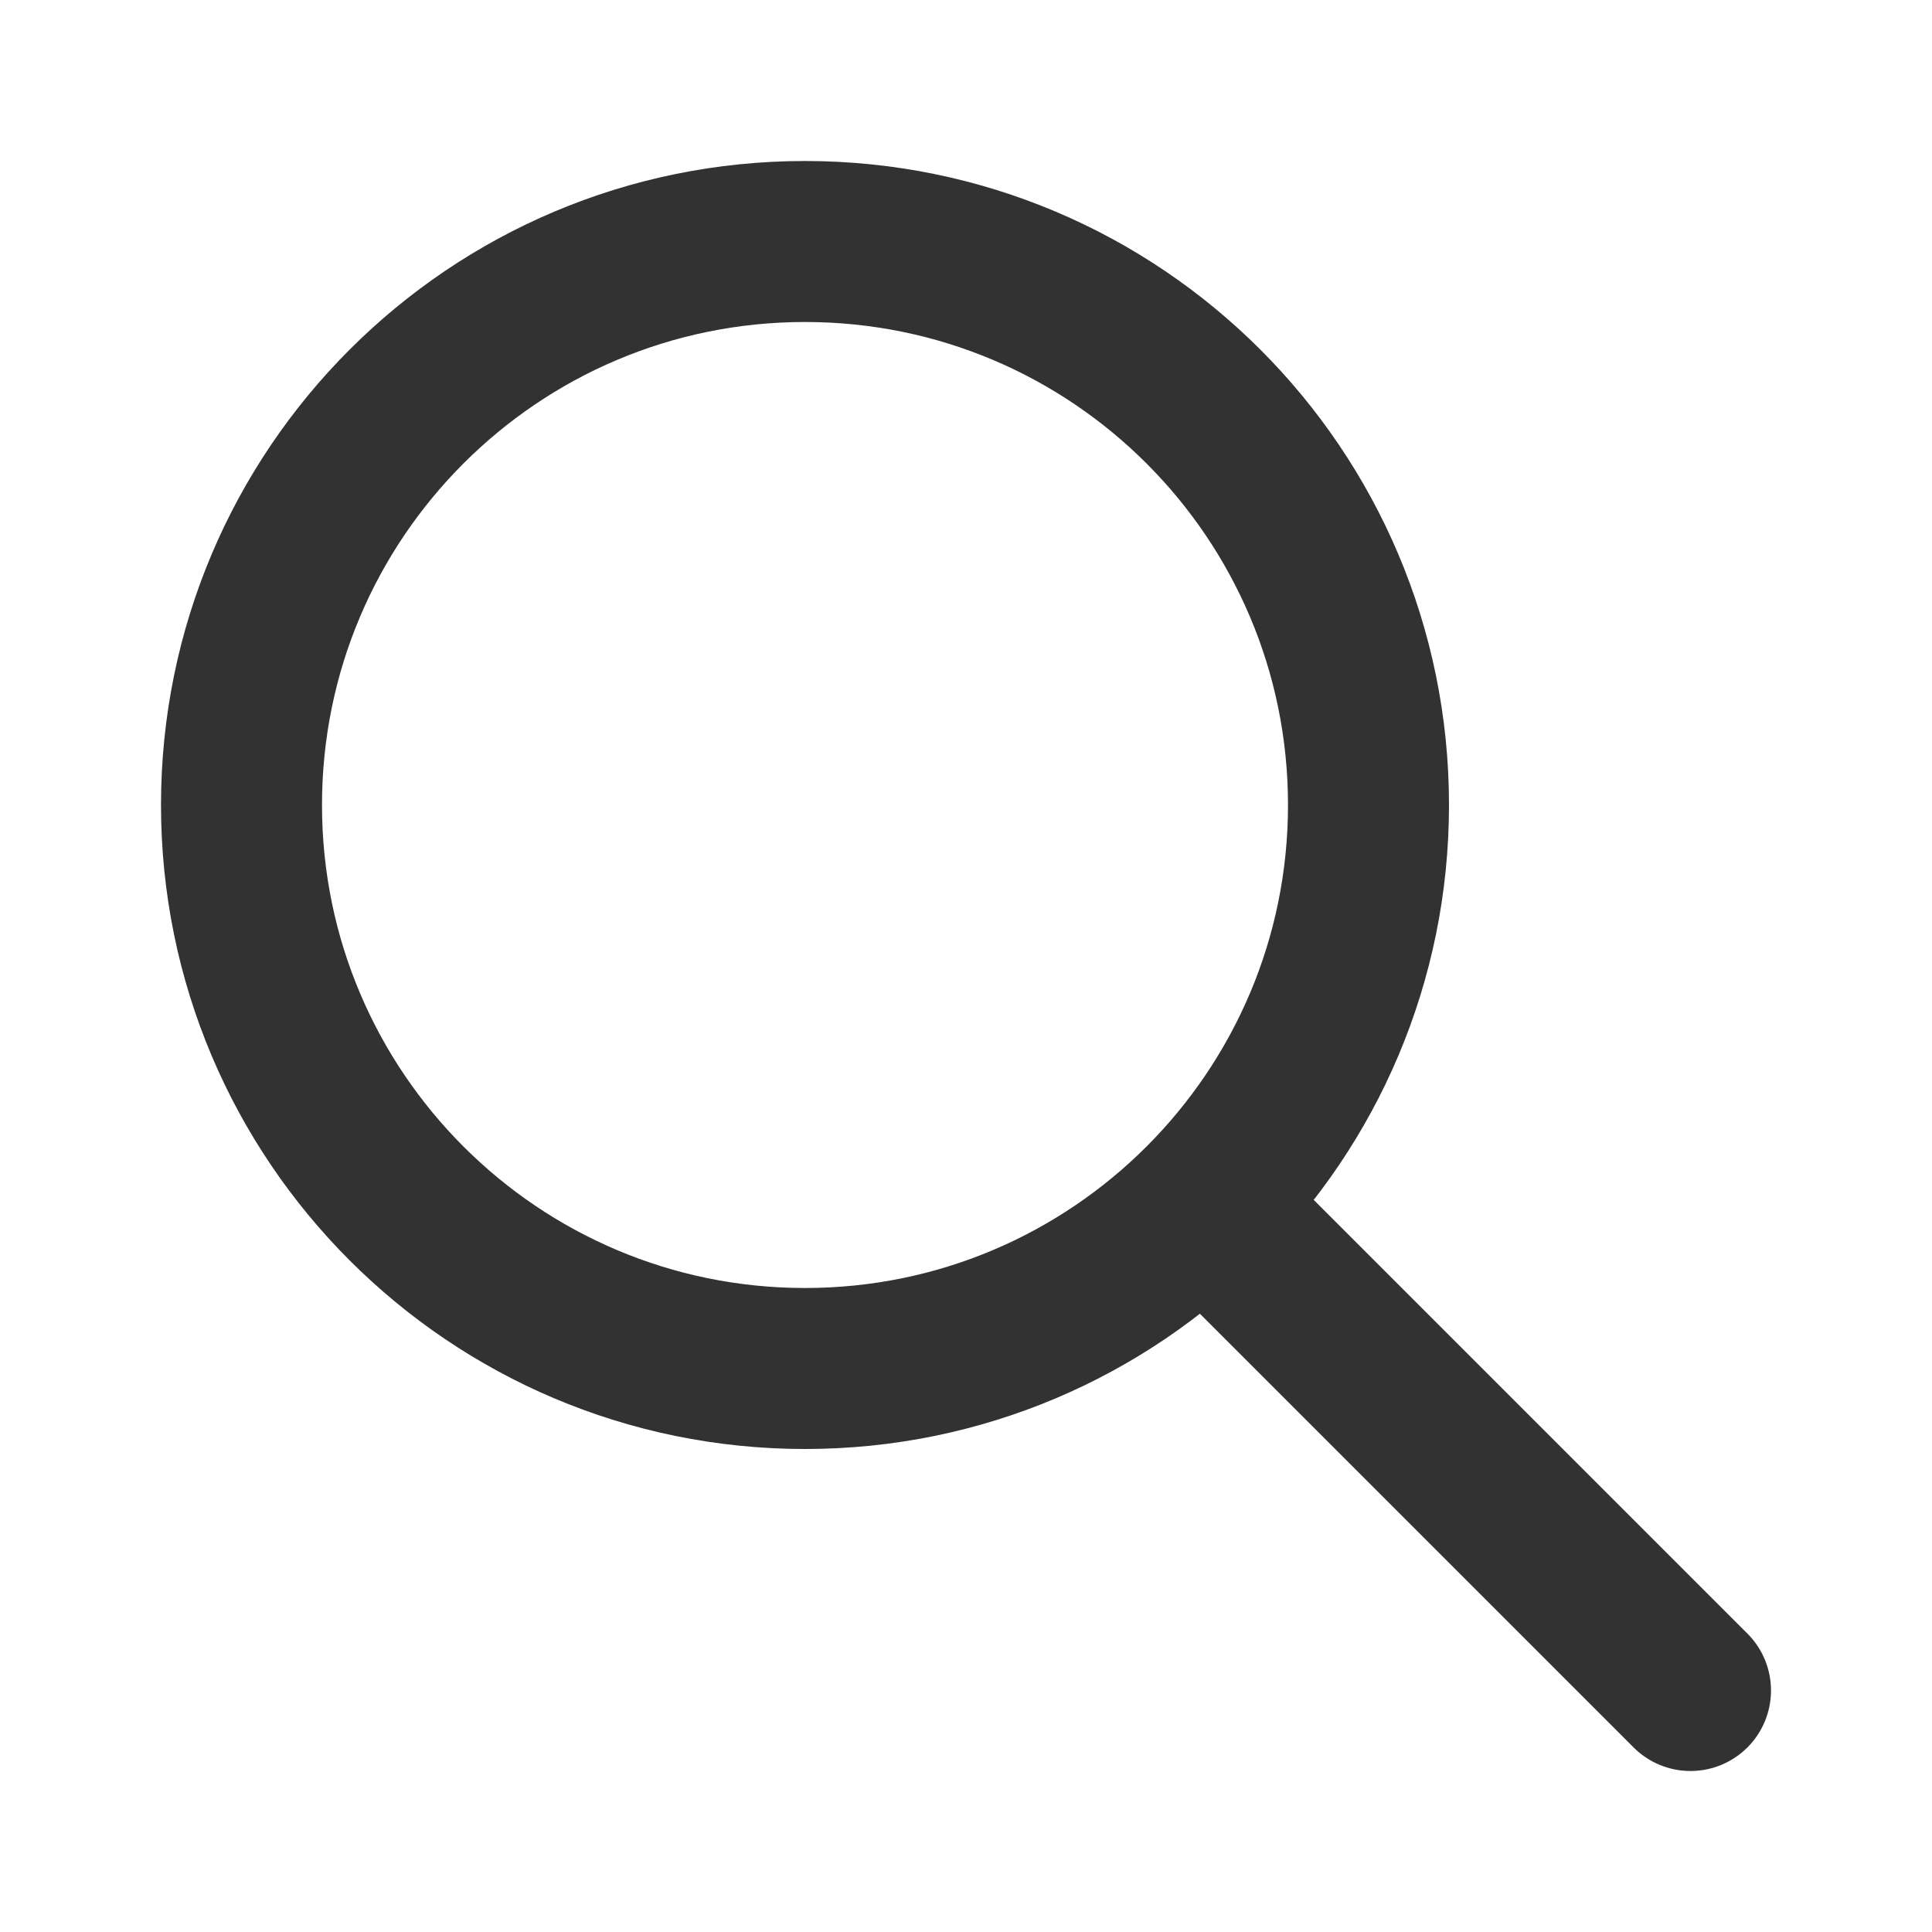
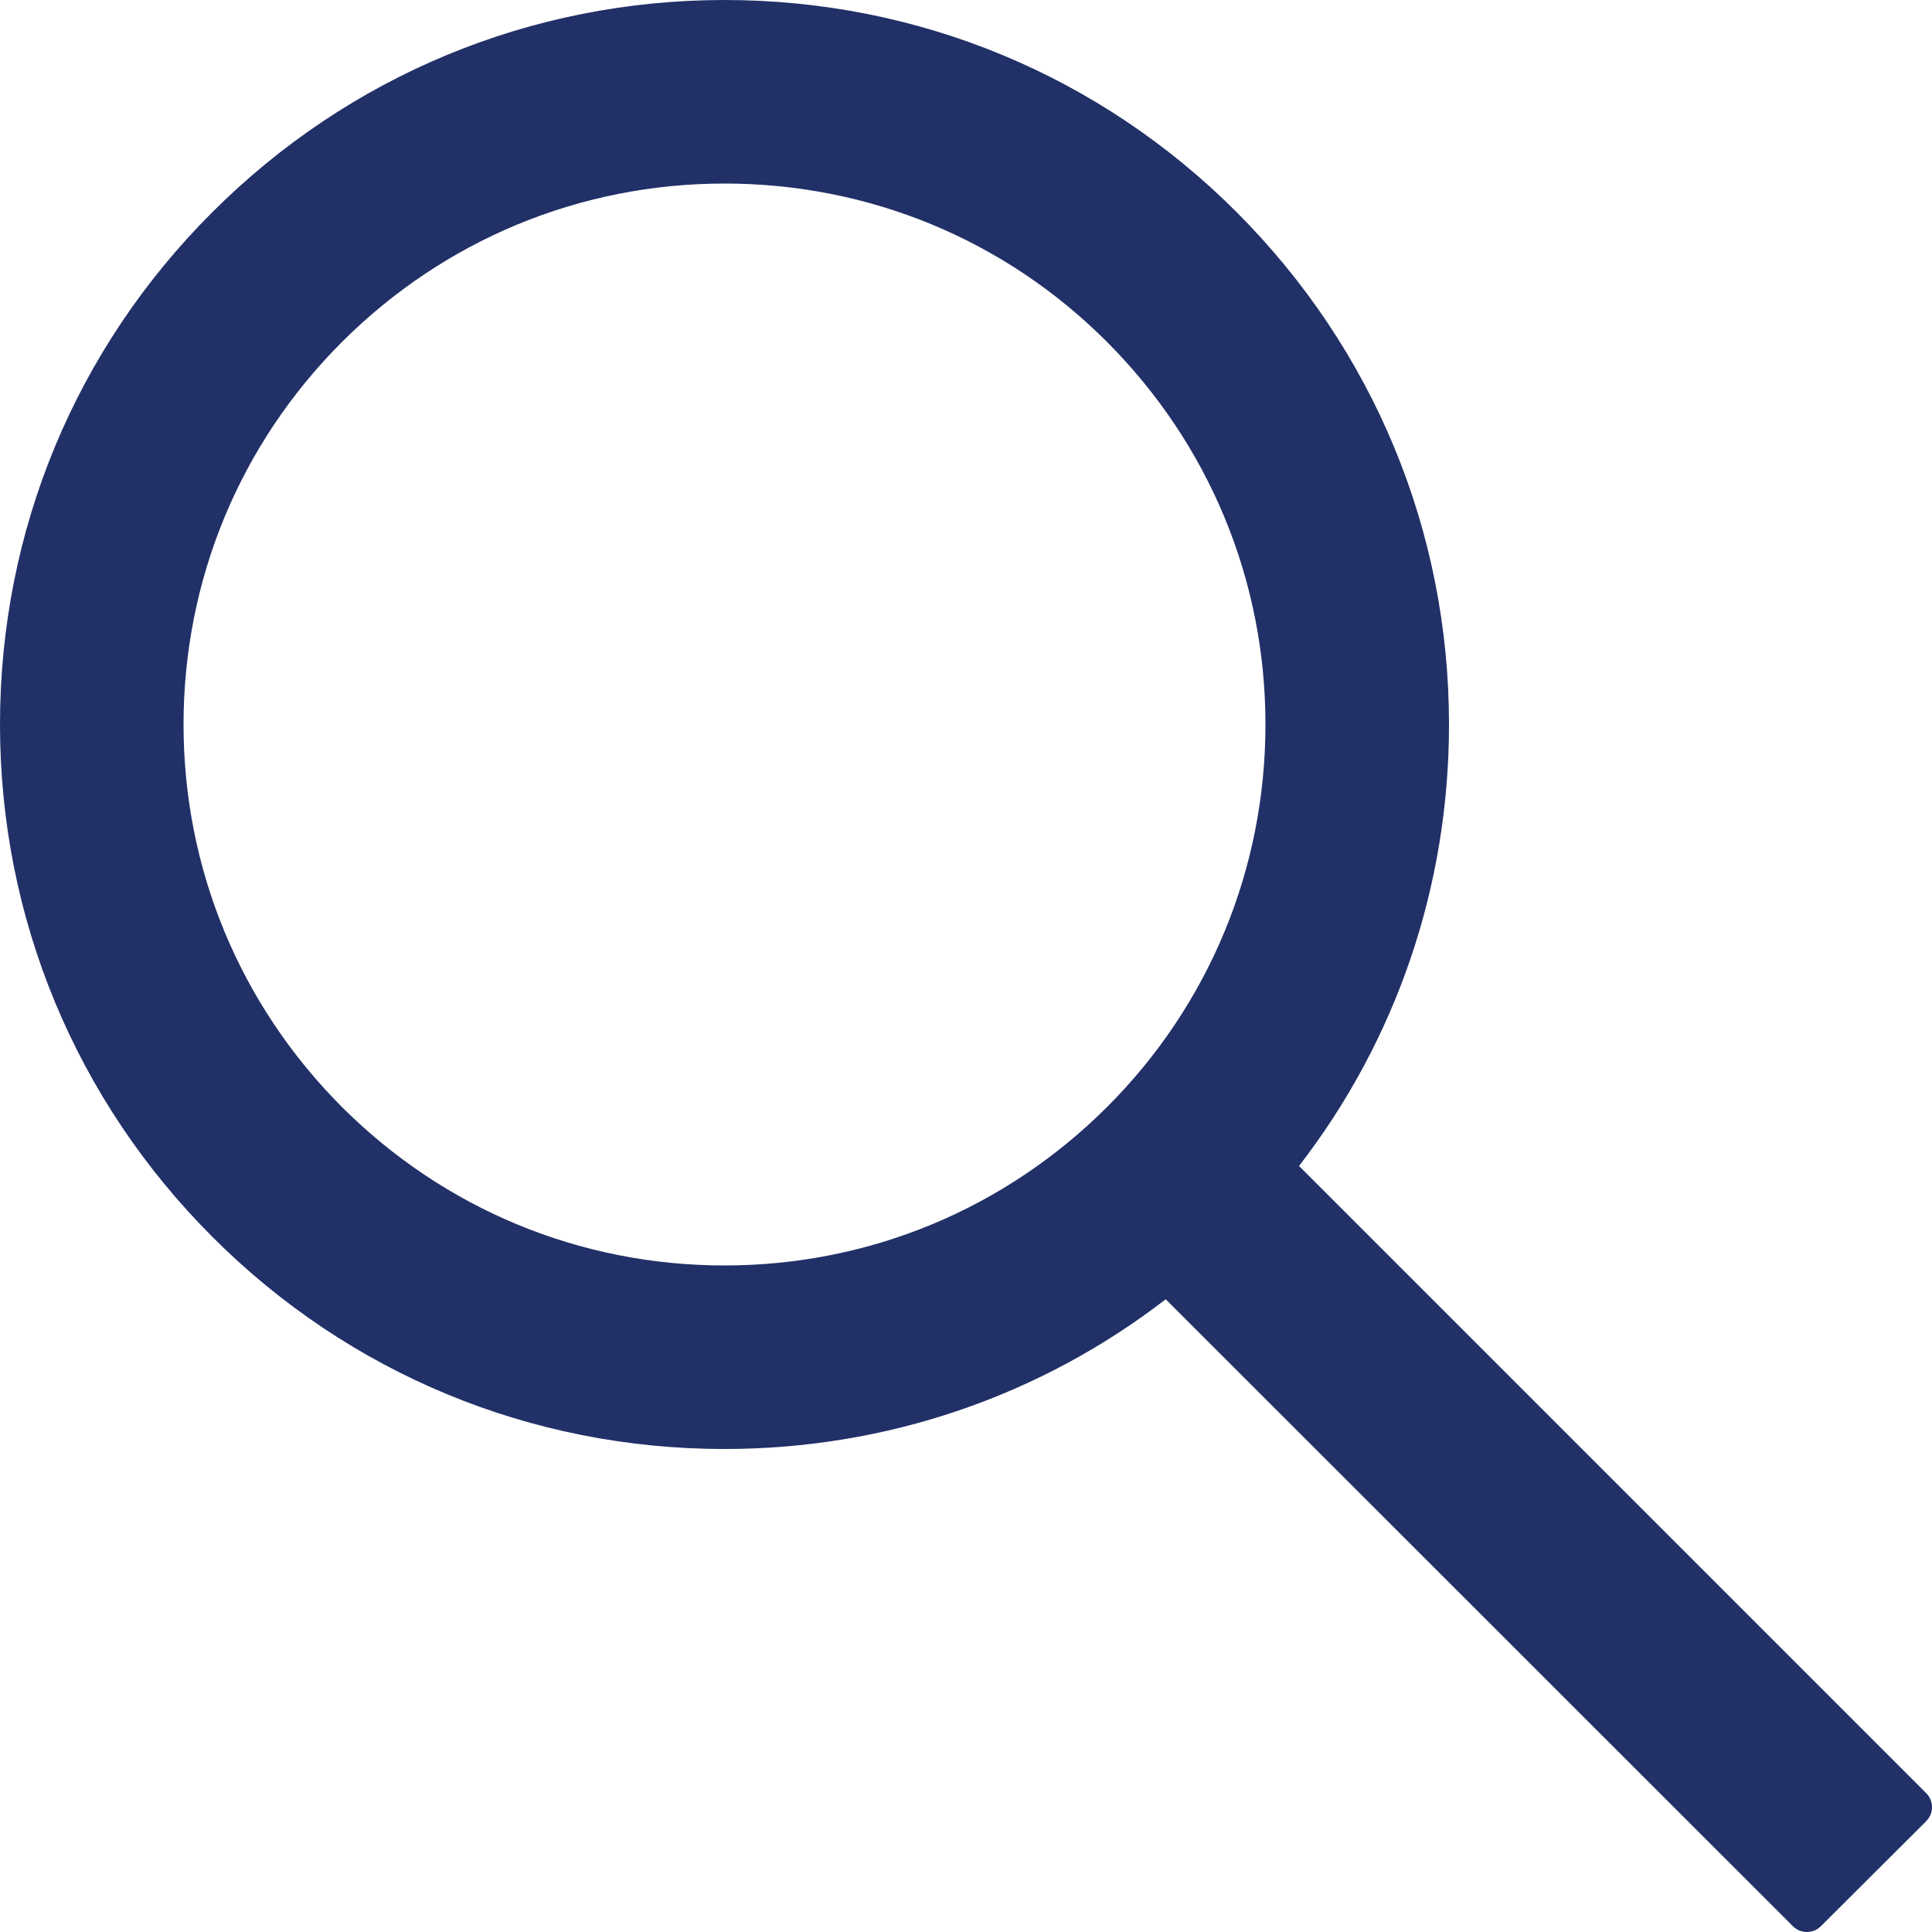
- <svg xmlns="http://www.w3.org/2000/svg" width="800px" height="800px" viewBox="0 0 24 24" fill="none">
-   <path d="M15 15L21 21" stroke="#323232" stroke-width="2" stroke-linecap="round" stroke-linejoin="round" />
-   <path d="M17 10C17 13.866 13.866 17 10 17C6.134 17 3 13.866 3 10C3 6.134 6.134 3 10 3C13.866 3 17 6.134 17 10Z" stroke="#323232" stroke-width="2" />
+ <svg xmlns="http://www.w3.org/2000/svg" width="30" height="30" viewBox="0 0 30 30" fill="none">
+   <path d="M29.91 27.844L20.171 18.105C21.682 16.151 22.5 13.762 22.5 11.25C22.5 8.242 21.326 5.422 19.204 3.296C17.081 1.17 14.254 0 11.25 0C8.246 0 5.419 1.174 3.296 3.296C1.17 5.419 0 8.242 0 11.25C0 14.254 1.174 17.081 3.296 19.204C5.419 21.33 8.242 22.5 11.25 22.5C13.762 22.5 16.147 21.682 18.101 20.175L27.84 29.91C27.868 29.938 27.902 29.961 27.94 29.977C27.977 29.992 28.017 30 28.057 30C28.098 30 28.138 29.992 28.175 29.977C28.212 29.961 28.246 29.938 28.275 29.91L29.91 28.279C29.938 28.25 29.961 28.216 29.977 28.179C29.992 28.142 30 28.102 30 28.061C30 28.021 29.992 27.981 29.977 27.943C29.961 27.906 29.938 27.872 29.91 27.844ZM17.19 17.19C15.6 18.776 13.492 19.65 11.25 19.65C9.007 19.65 6.9 18.776 5.31 17.19C3.724 15.6 2.85 13.492 2.85 11.25C2.85 9.007 3.724 6.896 5.31 5.31C6.9 3.724 9.007 2.85 11.25 2.85C13.492 2.85 15.604 3.72 17.19 5.31C18.776 6.9 19.65 9.007 19.65 11.25C19.65 13.492 18.776 15.604 17.19 17.19Z" fill="#213067" />
</svg>
